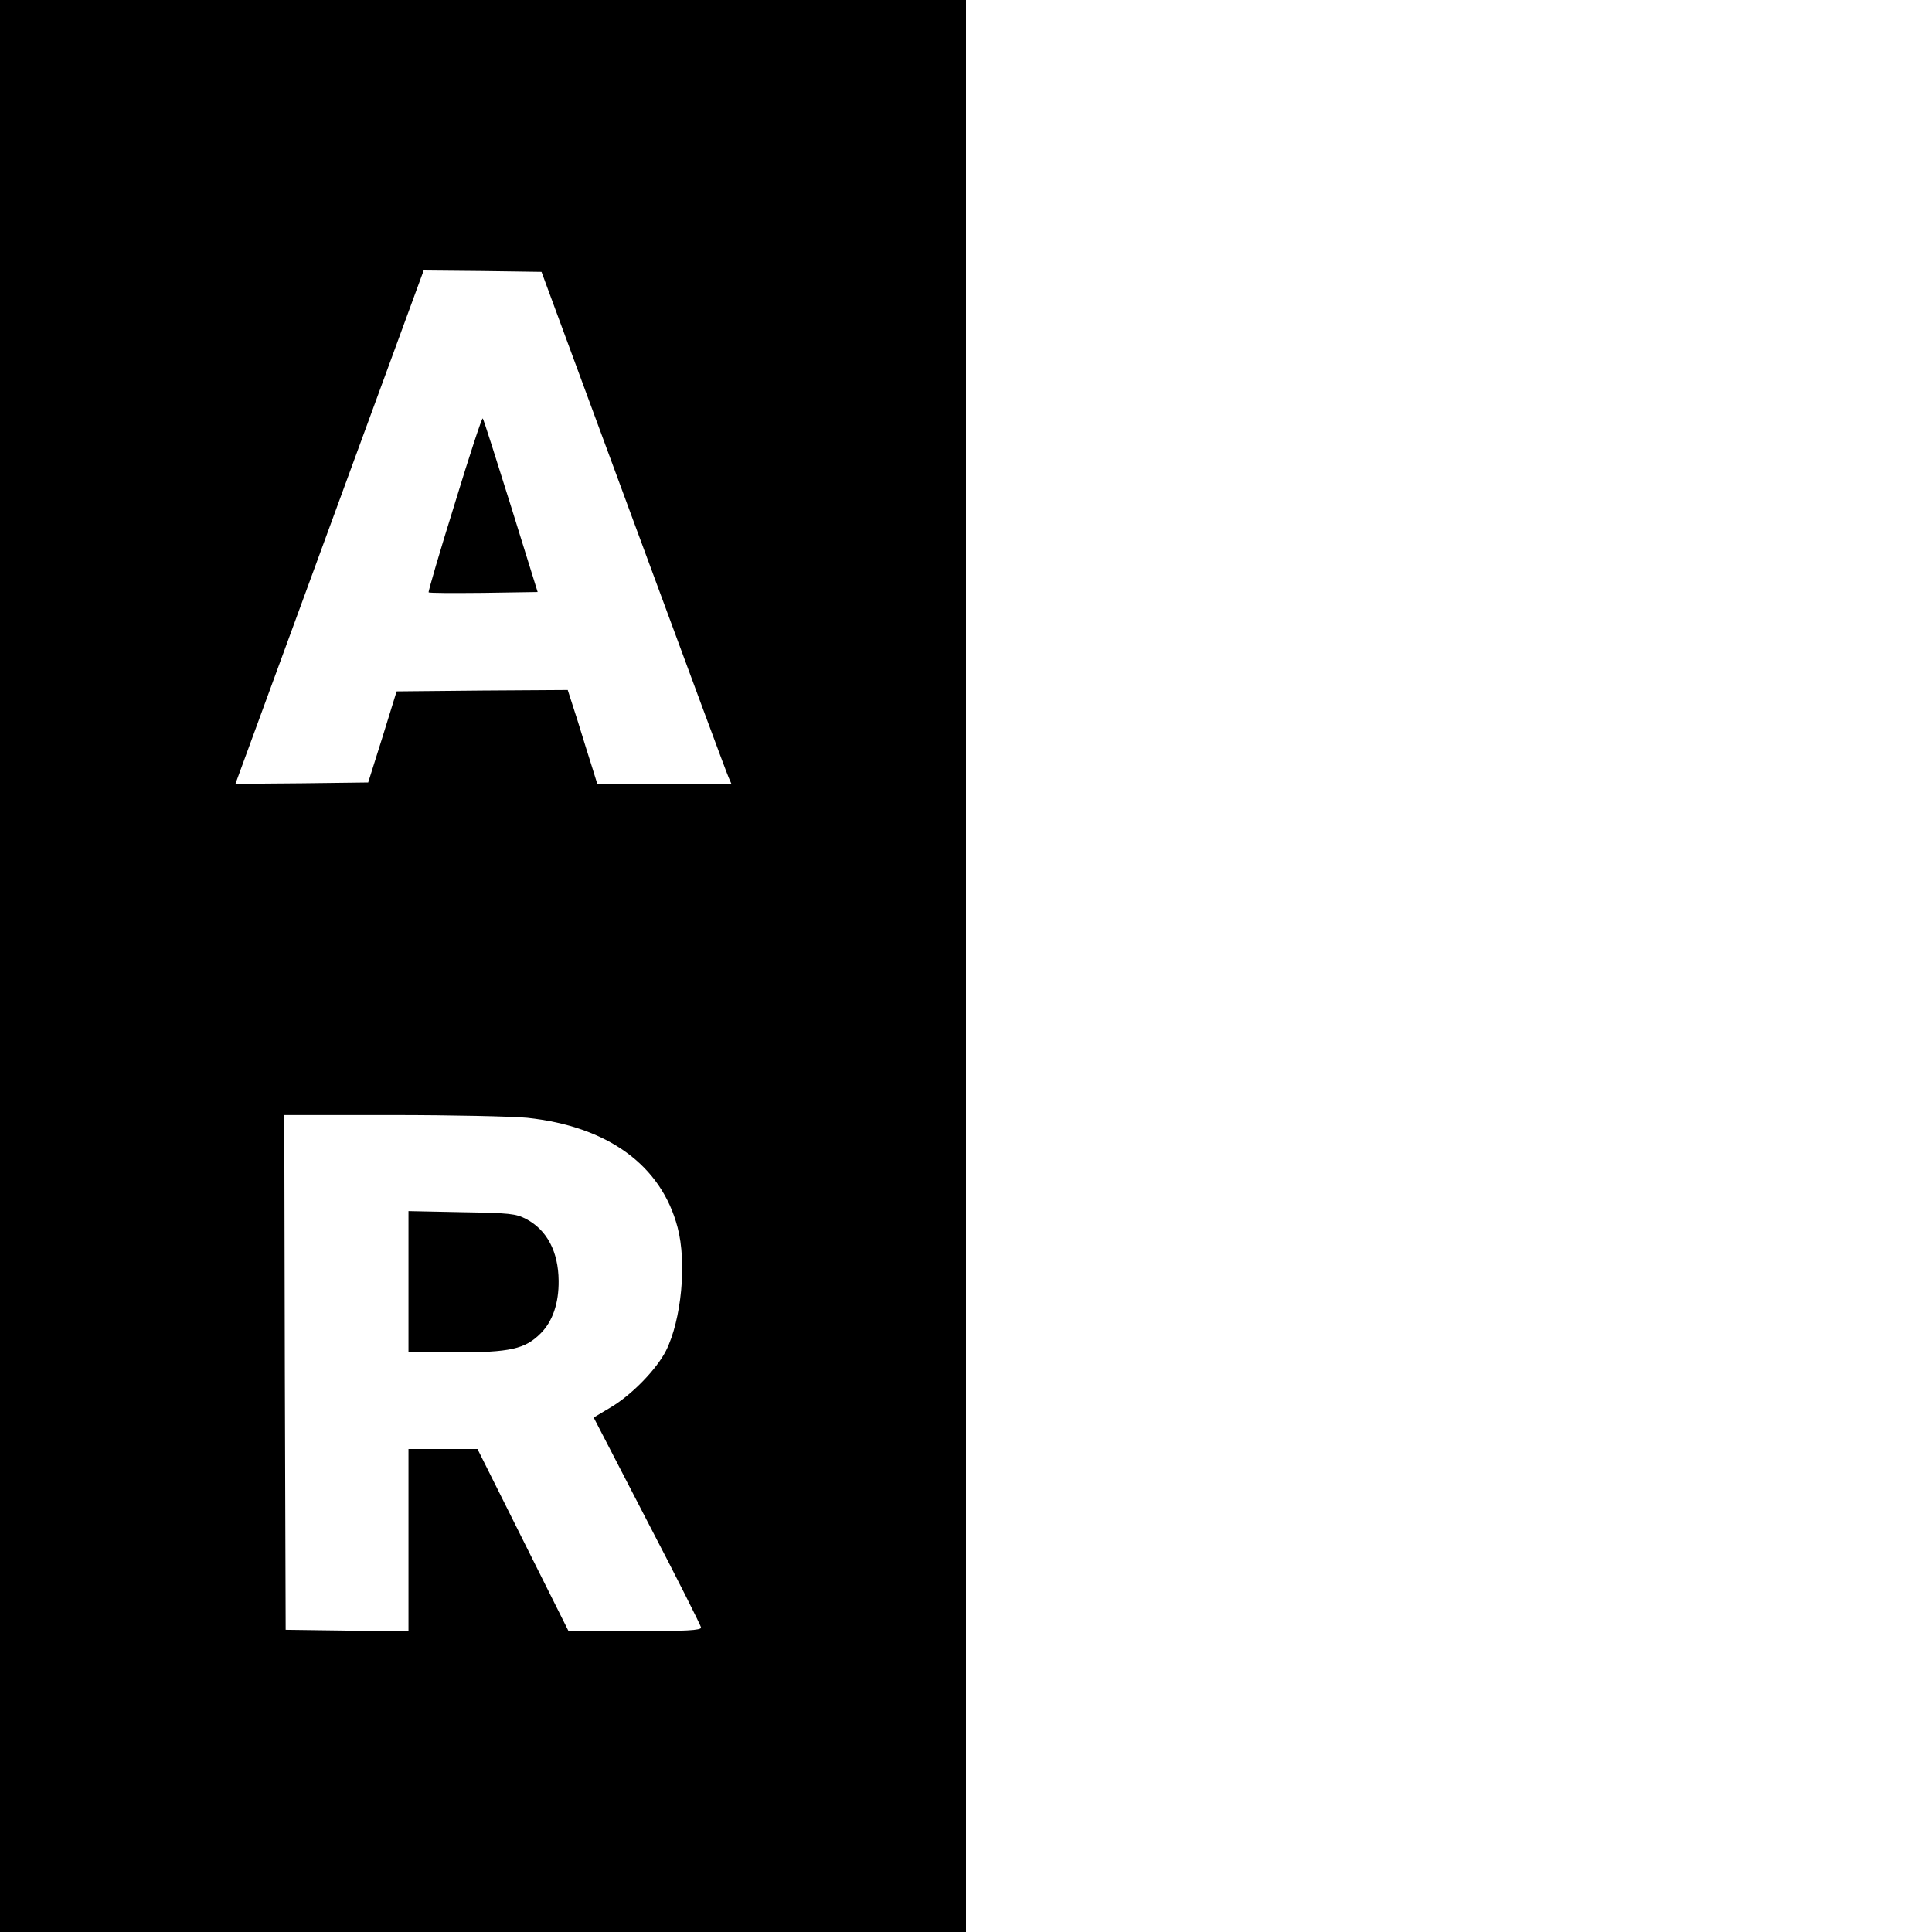
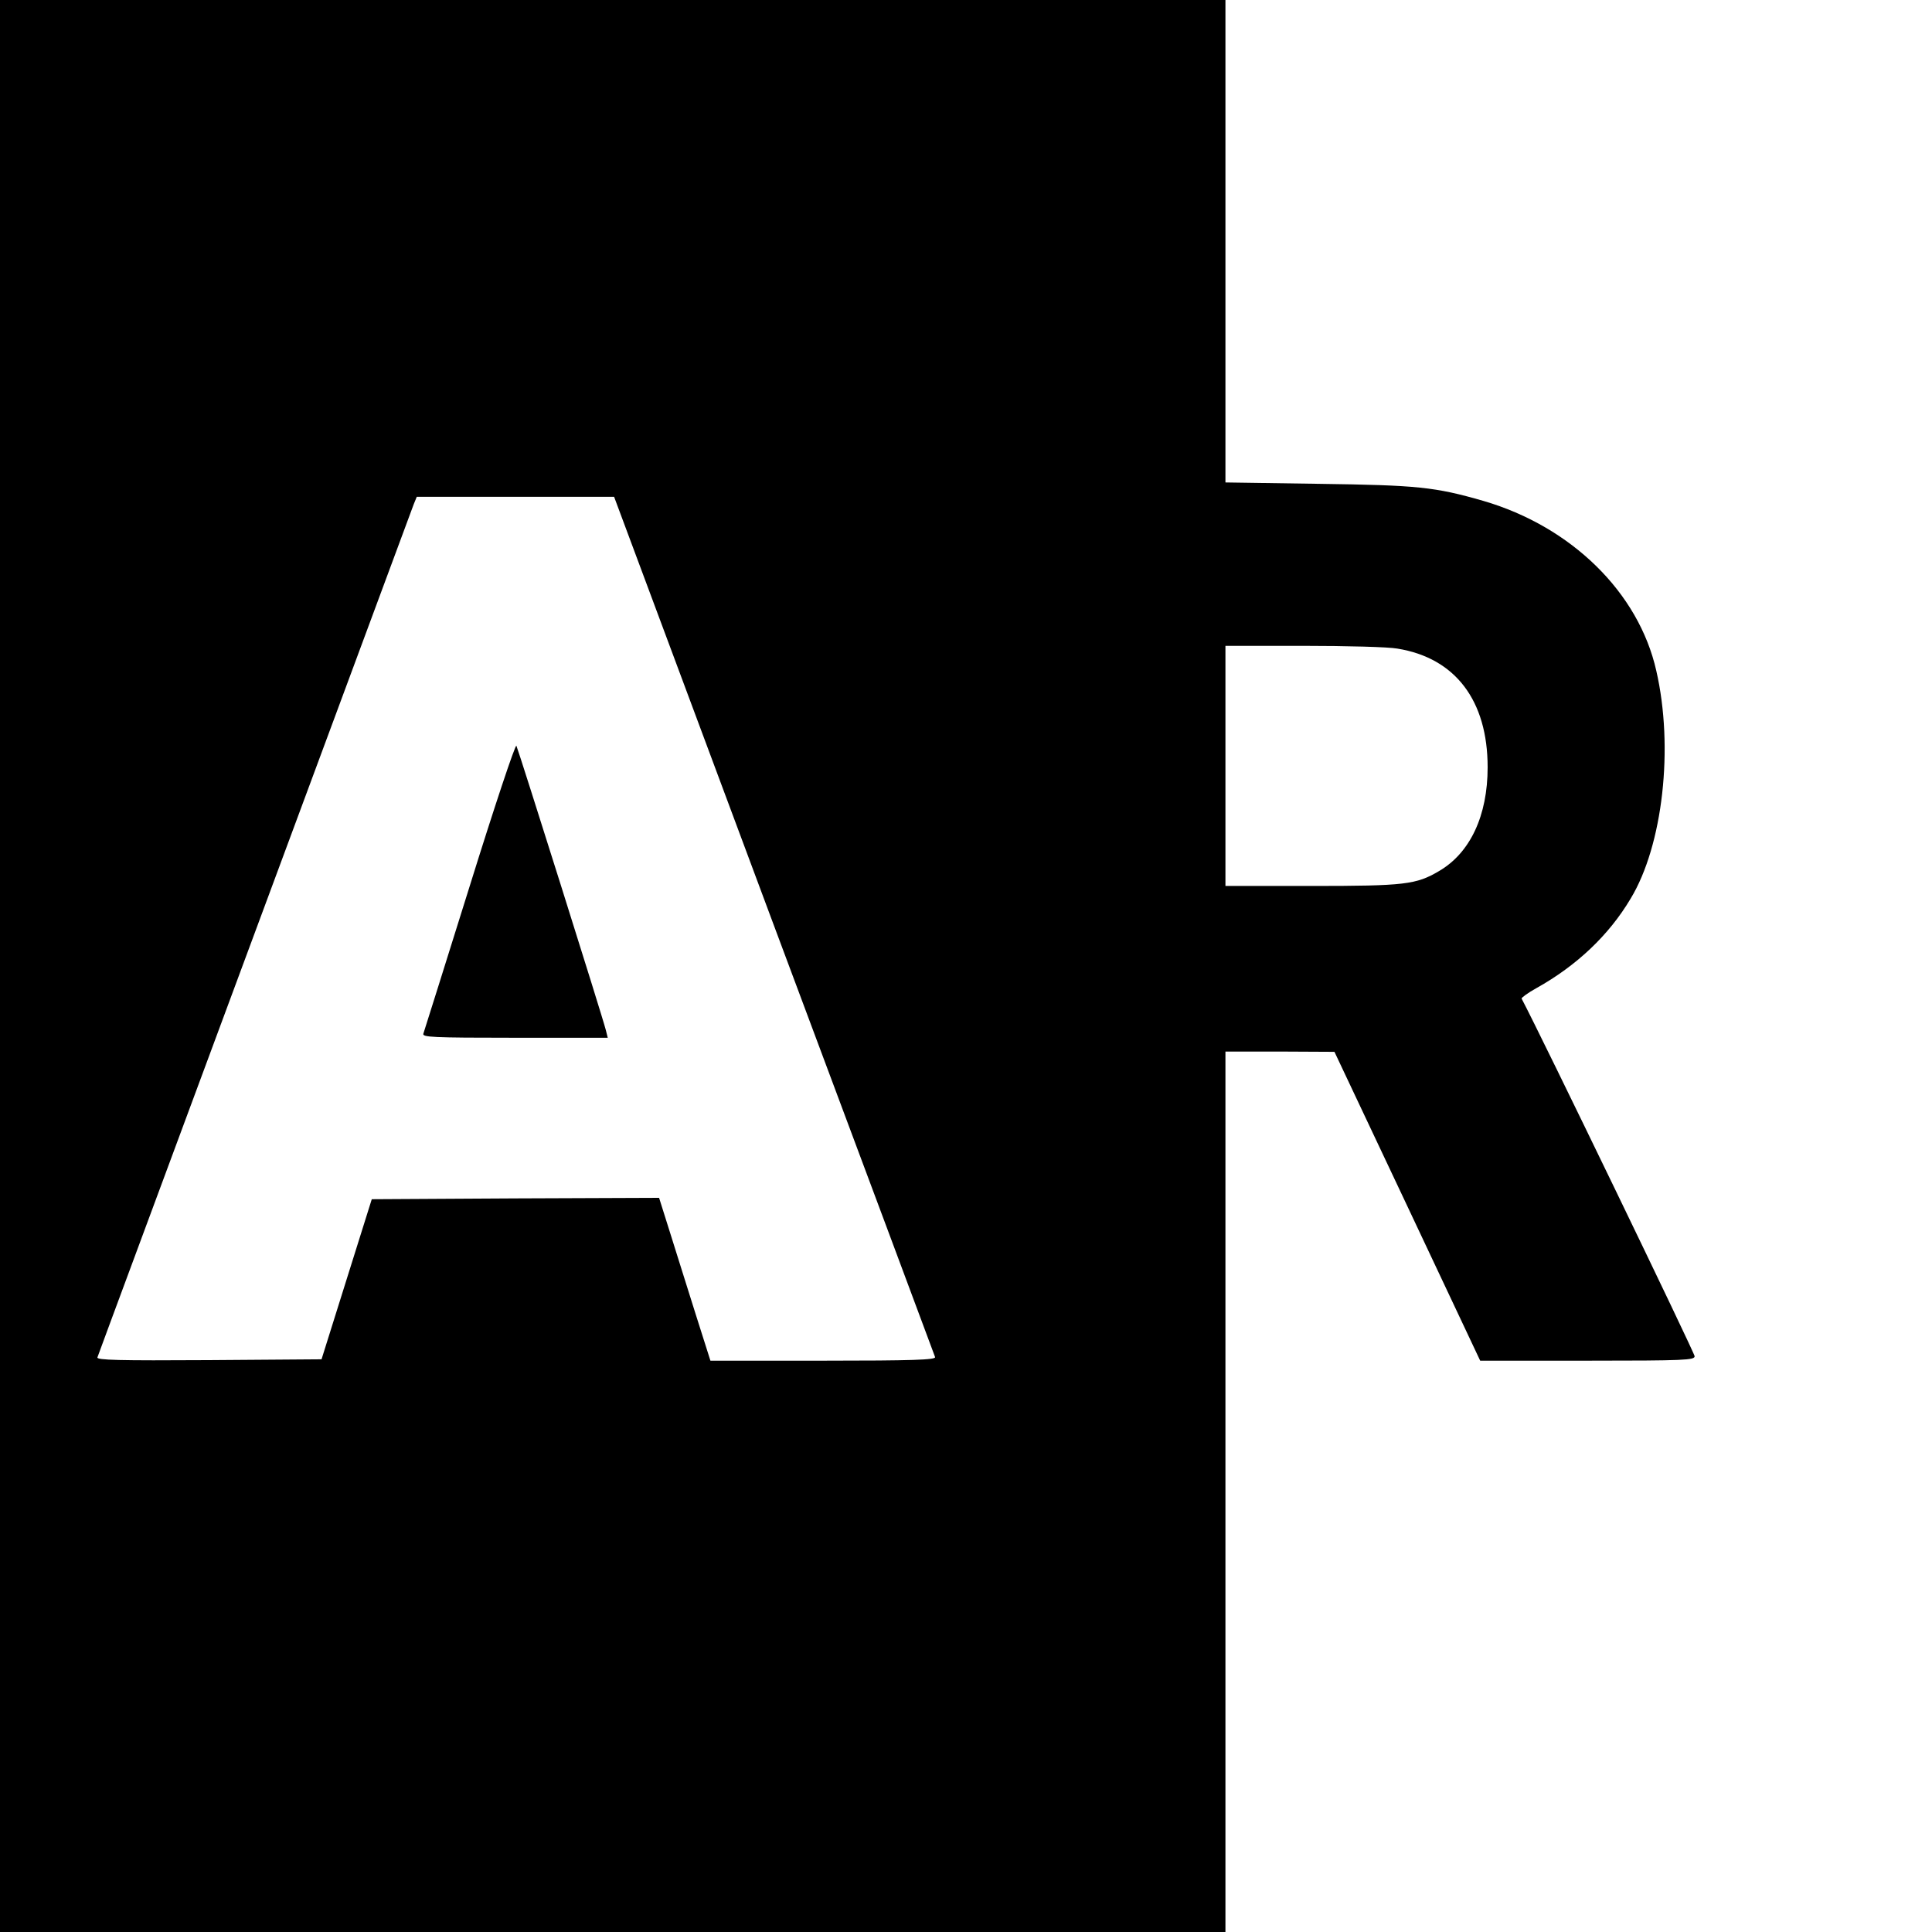
- <svg xmlns="http://www.w3.org/2000/svg" version="1.0" width="933.333" height="933.333" viewBox="0 0 700 700">
-   <path d="M0 350v350h350V0H0v350zm229.6-161c18.4 49.8 33.8 91.5 34.4 92.7l1 2.3h-48.6l-1.8-5.8c-1-3.1-3.4-10.8-5.3-17l-3.6-11.2-31 .2-31 .3-5.1 16.5-5.2 16.5-24 .3-24.1.2 34.1-93 34.1-93 21.3.2 21.4.3 33.4 90.5zM191 405c29.2 3.1 48.6 17.2 54.5 39.7 3.4 12.8 1.4 33.5-4.2 44.7-3.4 6.7-12.4 16-20 20.5l-6.2 3.7 19.4 37.5c10.7 20.5 19.5 38 19.5 38.6 0 1-5.4 1.3-24 1.3h-24l-16.5-33-16.5-33h-25v66l-22.2-.2-22.3-.3-.3-93.3-.2-93.2h39.2c21.6 0 43.6.5 48.8 1z" />
-   <path d="M164.7 182.7c-5.4 17.3-9.6 31.7-9.4 31.9.2.3 9.2.3 19.9.2l19.6-.3-9.7-31.2c-5.4-17.2-9.9-31.5-10.2-31.7-.3-.3-4.9 13.7-10.2 31.1zM148 464.4V490h16.8c20.1 0 25.4-1.2 31.1-6.9 4.3-4.3 6.6-10.9 6.5-19.1-.1-10.5-4.2-18.3-11.7-22.3-3.9-2-5.8-2.2-23.4-2.5l-19.3-.4v25.6z" />
+ <svg xmlns="http://www.w3.org/2000/svg" version="1.0" width="700pt" height="700pt" viewBox="0 0 700 700" preserveAspectRatio="xMidYMid meet">
+   <g transform="translate(0,700) scale(0.1,-0.1)" fill="#000000" stroke="none">
+     <path d="M0 3500 l0 -3500 2220 0 2220 0 0 1595 0 1595 198 0 197 -1 264 -559 264 -560 389 0 c352 0 388 2 388 16 0 12 -559 1168 -627 1296 -1 3 23 21 54 38 145 81 262 191 341 324 117 193 157 548 93 826 -64 284 -308 522 -626 615 -177 51 -239 57 -597 62 l-338 5 0 874 0 874 -2220 0 -2220 0 0 -3500z m2804 147 c319 -853 582 -1558 584 -1564 3 -10 -82 -13 -405 -13 l-409 0 -53 167 c-29 93 -71 225 -93 296 l-40 127 -521 -2 -520 -3 -91 -290 -91 -290 -409 -3 c-325 -2 -407 0 -403 10 2 7 259 699 570 1538 311 839 570 1537 576 1553 l11 27 357 0 358 0 579 -1553z m2259 1003 c210 -34 327 -188 327 -430 0 -175 -63 -310 -176 -376 -83 -49 -124 -54 -461 -54 l-313 0 0 435 0 435 283 0 c155 0 308 -4 340 -10z" />
+     <path d="M1702 3790 c-89 -285 -165 -526 -168 -535 -5 -13 31 -15 331 -15 l337 0 -7 28 c-11 45 -317 1016 -324 1030 -4 6 -80 -222 -169 -508z" />
+   </g>
</svg>
